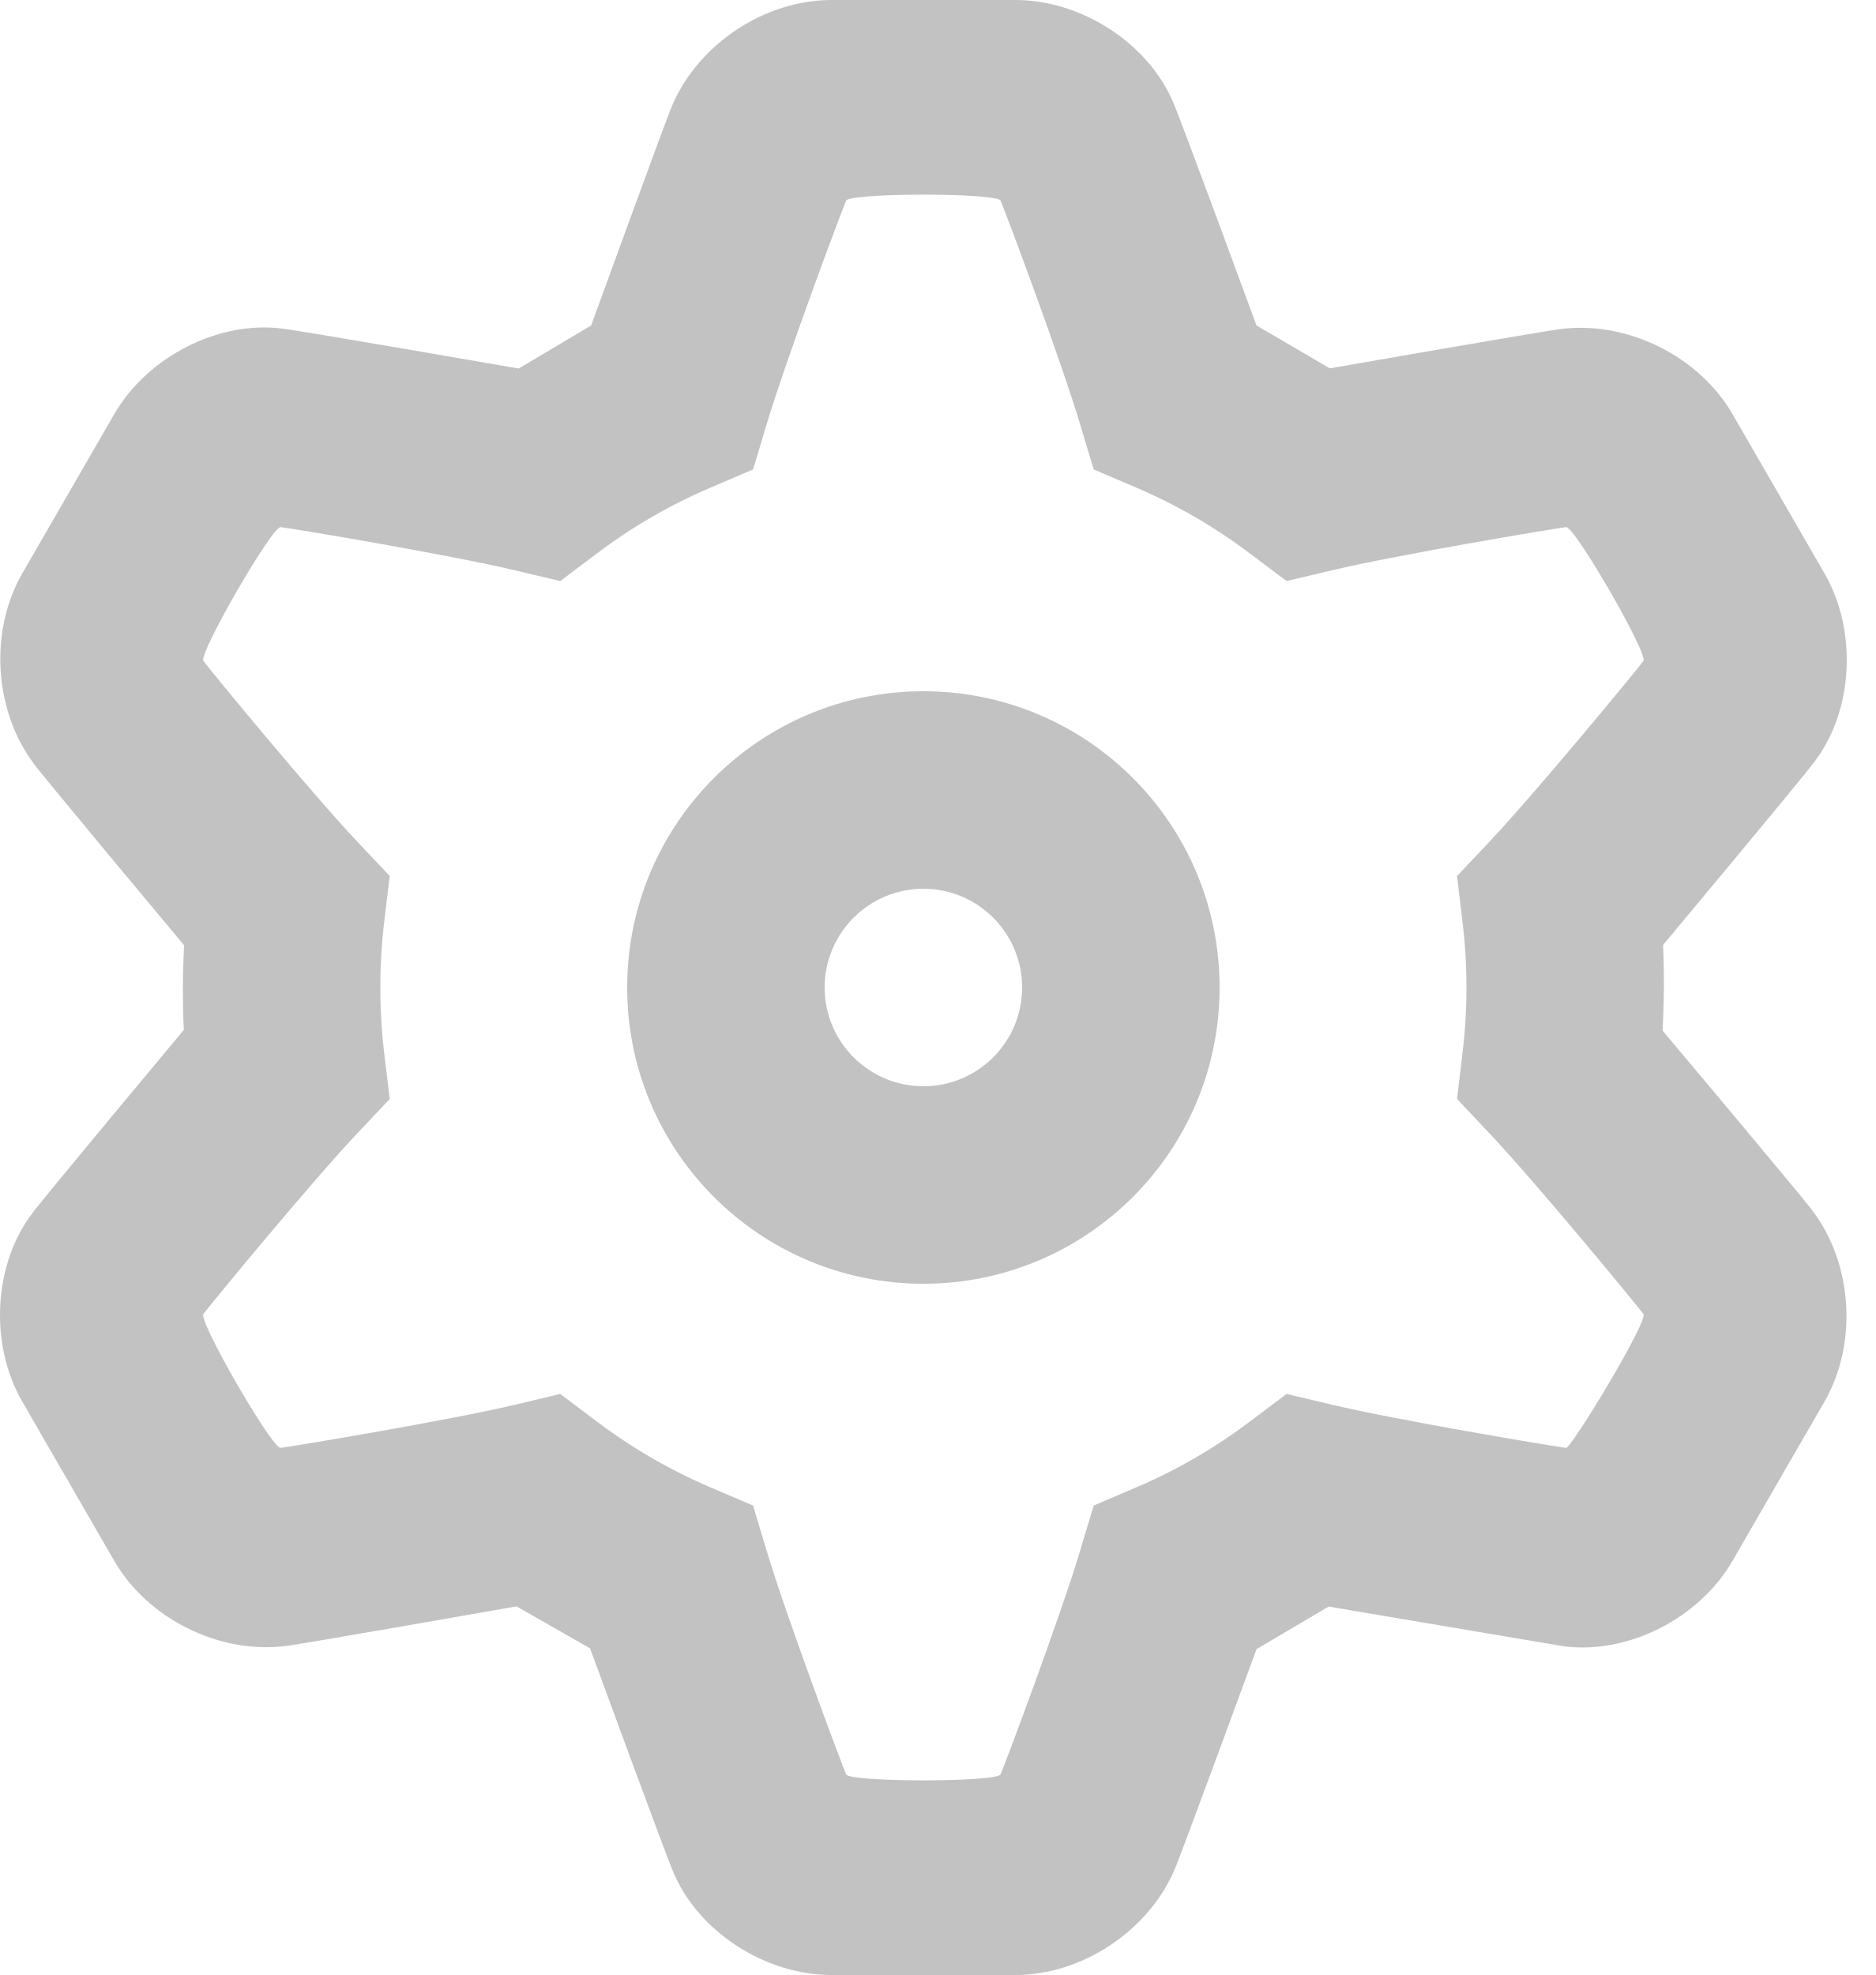
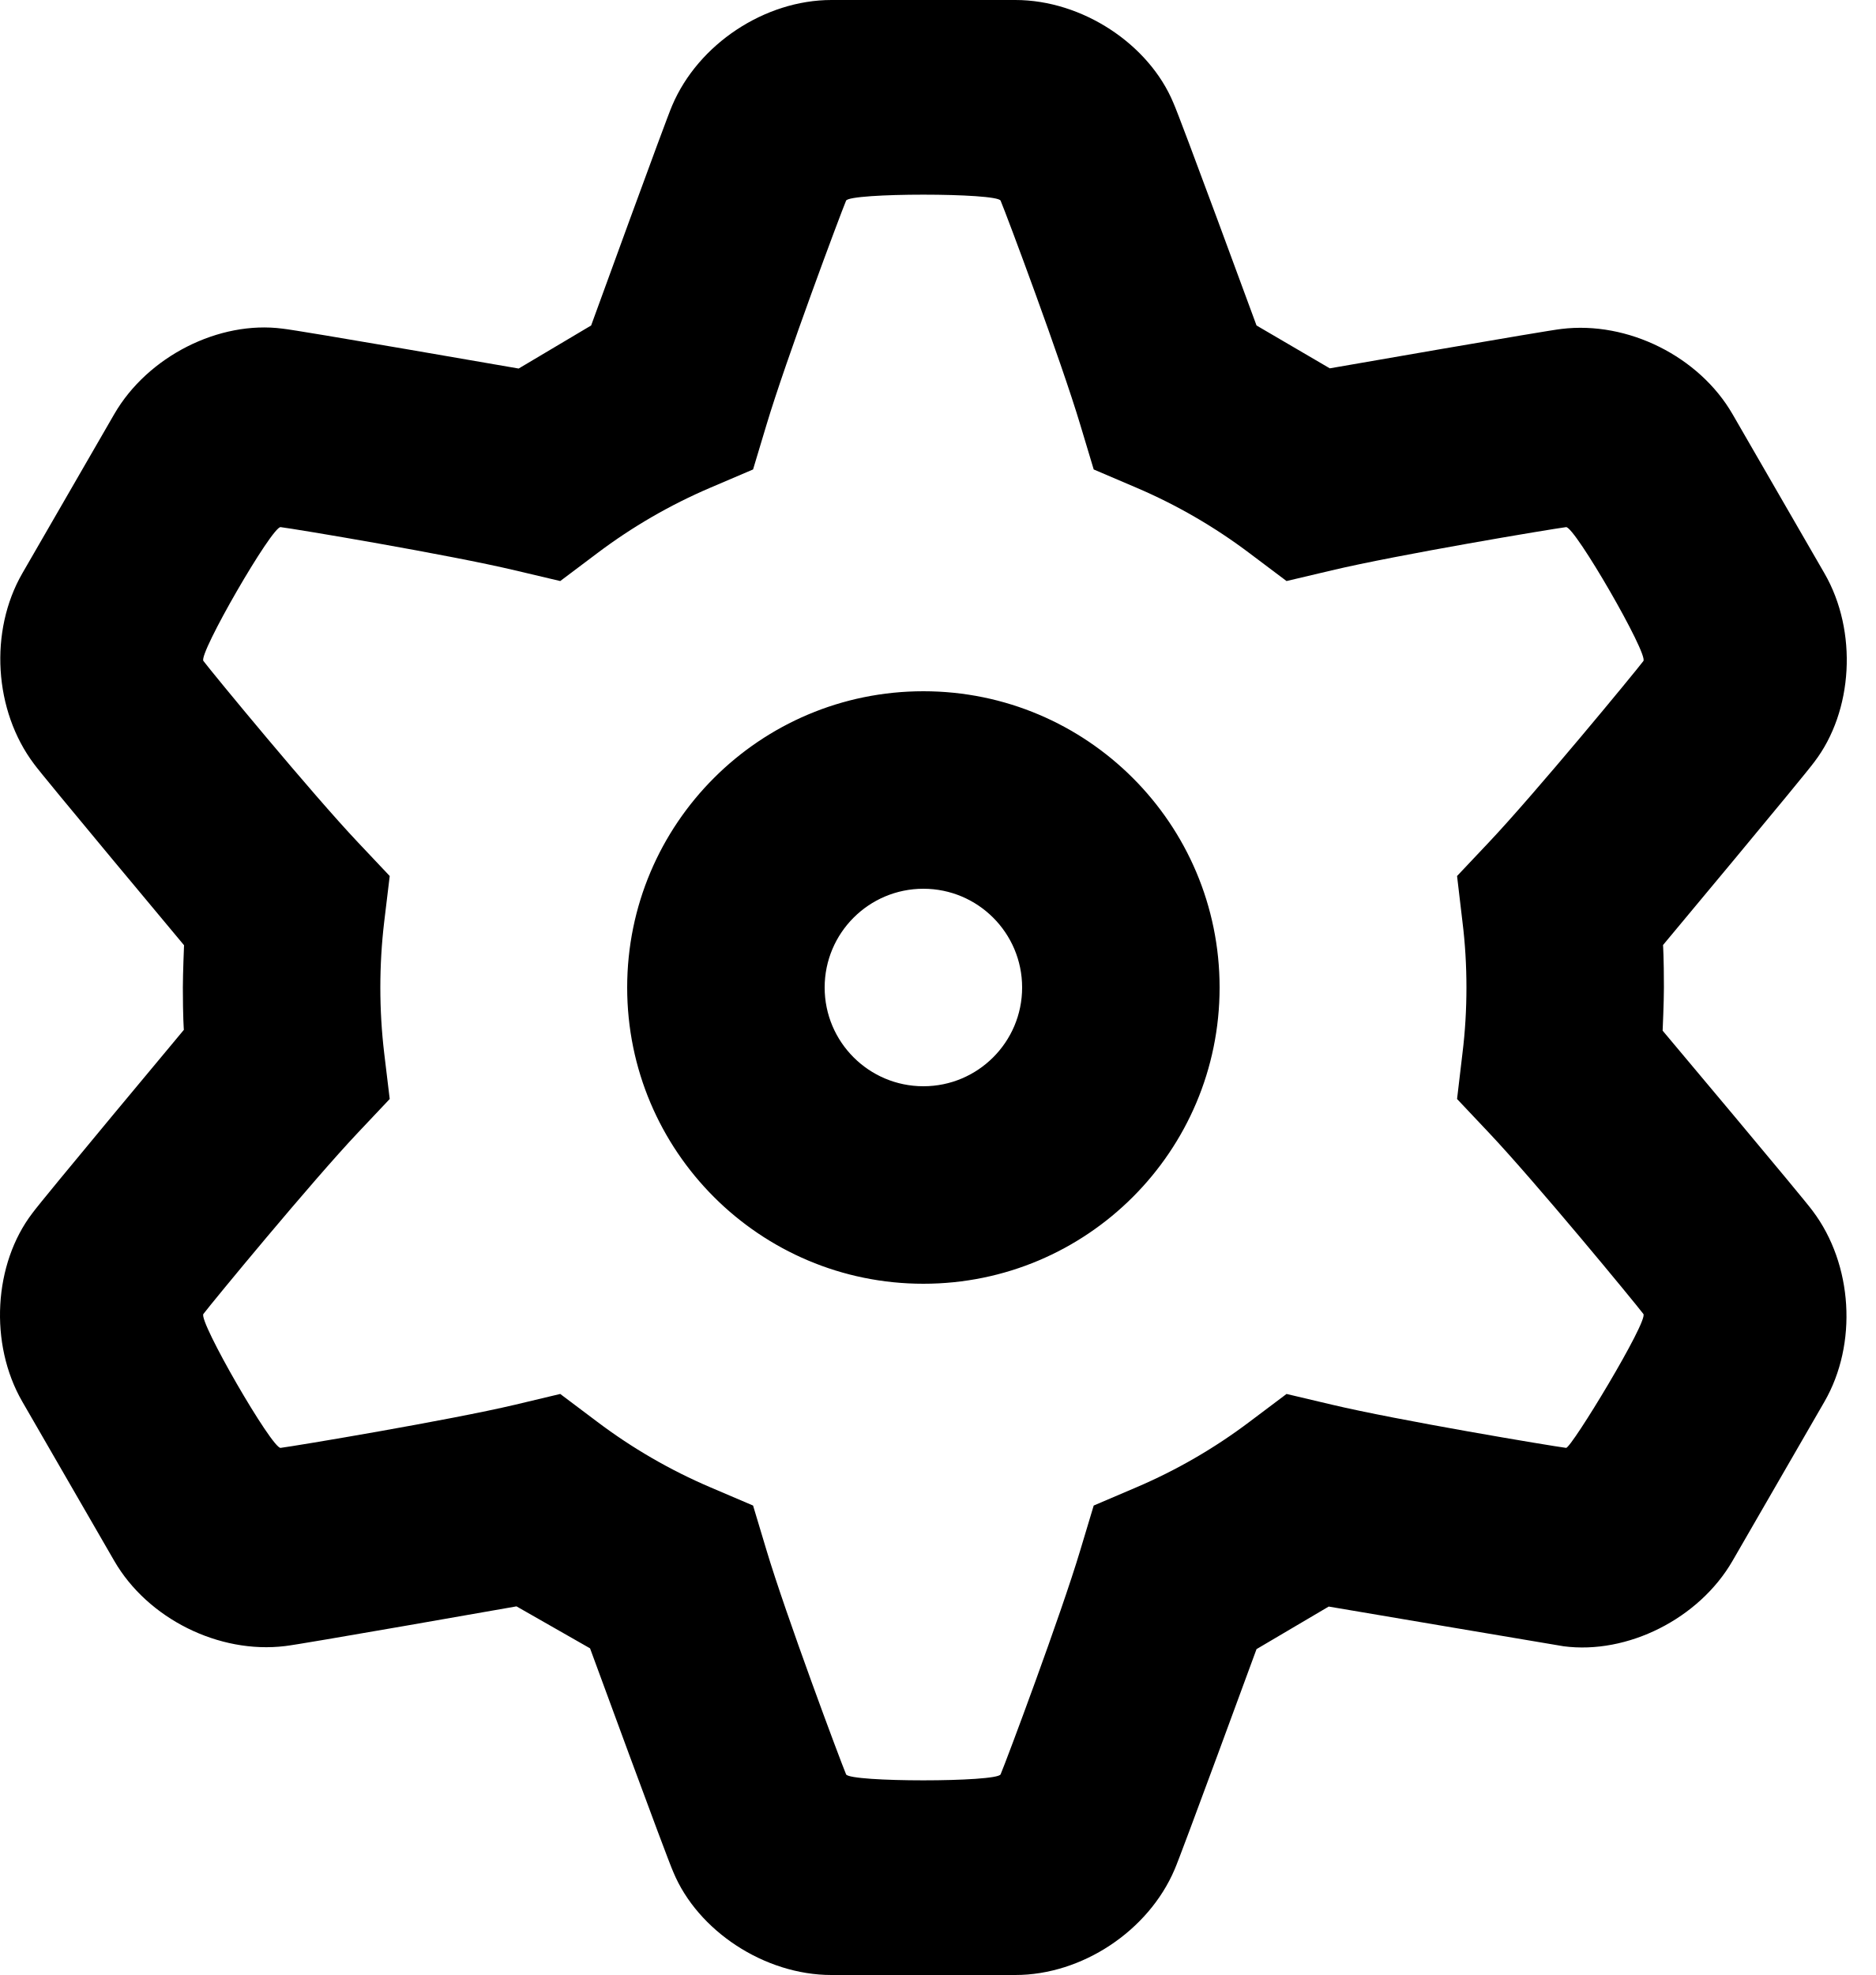
<svg xmlns="http://www.w3.org/2000/svg" width="19" height="20" viewBox="0 0 19 20" fill="none">
-   <path opacity="0.24" fill-rule="evenodd" clip-rule="evenodd" d="M13.468 3.73L12.726 3.296C12.726 3.296 11.95 1.185 11.884 1.042C11.637 0.447 10.961 0 10.283 0H8.421C7.746 0 7.072 0.446 6.808 1.068C6.754 1.186 5.987 3.296 5.987 3.296L5.253 3.732C5.253 3.732 3.017 3.343 2.861 3.328C2.221 3.244 1.496 3.607 1.157 4.194L0.226 5.806C-0.111 6.391 -0.062 7.197 0.345 7.737C0.419 7.843 1.864 9.572 1.864 9.572C1.864 9.572 1.852 9.857 1.852 10C1.852 10.303 1.862 10.429 1.862 10.429C1.862 10.429 0.419 12.157 0.328 12.285C-0.064 12.797 -0.113 13.607 0.226 14.194L1.157 15.806C1.495 16.391 2.217 16.751 2.888 16.669C3.017 16.657 5.231 16.267 5.231 16.267L5.976 16.692C5.976 16.692 6.754 18.814 6.819 18.957C7.066 19.553 7.743 20 8.421 20H10.283C10.958 20 11.631 19.554 11.896 18.932C11.95 18.815 12.726 16.7 12.726 16.7L13.457 16.269C13.457 16.269 15.831 16.671 15.836 16.671C16.482 16.756 17.208 16.393 17.547 15.806L18.478 14.194C18.815 13.609 18.766 12.803 18.359 12.263C18.285 12.157 16.839 10.437 16.839 10.437C16.839 10.437 16.852 10.146 16.852 10C16.852 9.697 16.843 9.57 16.843 9.57C16.843 9.57 18.285 7.843 18.376 7.715C18.768 7.203 18.817 6.393 18.478 5.806L17.547 4.194C17.209 3.609 16.486 3.249 15.815 3.331C15.686 3.343 13.468 3.73 13.468 3.73ZM10.942 4.305L11.077 4.754L11.508 4.938C11.916 5.112 12.301 5.335 12.655 5.602L13.03 5.884L13.487 5.776C14.151 5.618 15.712 5.357 15.861 5.338C15.948 5.328 16.696 6.624 16.644 6.694C16.553 6.814 15.547 8.035 15.078 8.531L14.757 8.871L14.812 9.337C14.839 9.555 14.852 9.777 14.852 10C14.852 10.223 14.839 10.445 14.812 10.664L14.757 11.129L15.078 11.469C15.547 11.965 16.553 13.186 16.644 13.306C16.696 13.376 15.913 14.668 15.861 14.662C15.712 14.643 14.151 14.382 13.487 14.224L13.03 14.116L12.655 14.398C12.301 14.665 11.916 14.888 11.508 15.062L11.077 15.246L10.942 15.695C10.747 16.348 10.193 17.83 10.134 17.968C10.1 18.049 8.604 18.049 8.569 17.968C8.511 17.83 7.957 16.348 7.762 15.695L7.627 15.246L7.196 15.062C6.788 14.888 6.403 14.665 6.049 14.398L5.674 14.116L5.217 14.225C4.553 14.382 2.992 14.643 2.842 14.662C2.756 14.672 2.007 13.376 2.06 13.306C2.151 13.186 3.157 11.965 3.626 11.469L3.947 11.129L3.891 10.664C3.865 10.445 3.852 10.223 3.852 10C3.852 9.777 3.865 9.555 3.891 9.336L3.947 8.871L3.626 8.531C3.157 8.035 2.151 6.814 2.06 6.693C2.007 6.624 2.756 5.328 2.842 5.338C2.992 5.356 4.553 5.618 5.217 5.776L5.674 5.884L6.049 5.602C6.403 5.335 6.788 5.112 7.196 4.938L7.627 4.754L7.762 4.305C7.957 3.652 8.511 2.17 8.569 2.032C8.604 1.951 10.1 1.951 10.134 2.032C10.193 2.17 10.747 3.652 10.942 4.305ZM9.352 13C7.695 13 6.352 11.657 6.352 10C6.352 8.343 7.695 7 9.352 7C11.009 7 12.352 8.343 12.352 10C12.352 11.657 11.009 13 9.352 13ZM10.352 10C10.352 10.552 9.904 11 9.352 11C8.8 11 8.352 10.552 8.352 10C8.352 9.448 8.8 9 9.352 9C9.904 9 10.352 9.448 10.352 10Z" fill="currentColor" />
+   <path fill-rule="evenodd" clip-rule="evenodd" d="M13.468 3.73L12.726 3.296C12.726 3.296 11.95 1.185 11.884 1.042C11.637 0.447 10.961 0 10.283 0H8.421C7.746 0 7.072 0.446 6.808 1.068C6.754 1.186 5.987 3.296 5.987 3.296L5.253 3.732C5.253 3.732 3.017 3.343 2.861 3.328C2.221 3.244 1.496 3.607 1.157 4.194L0.226 5.806C-0.111 6.391 -0.062 7.197 0.345 7.737C0.419 7.843 1.864 9.572 1.864 9.572C1.864 9.572 1.852 9.857 1.852 10C1.852 10.303 1.862 10.429 1.862 10.429C1.862 10.429 0.419 12.157 0.328 12.285C-0.064 12.797 -0.113 13.607 0.226 14.194L1.157 15.806C1.495 16.391 2.217 16.751 2.888 16.669C3.017 16.657 5.231 16.267 5.231 16.267L5.976 16.692C5.976 16.692 6.754 18.814 6.819 18.957C7.066 19.553 7.743 20 8.421 20H10.283C10.958 20 11.631 19.554 11.896 18.932C11.95 18.815 12.726 16.7 12.726 16.7L13.457 16.269C13.457 16.269 15.831 16.671 15.836 16.671C16.482 16.756 17.208 16.393 17.547 15.806L18.478 14.194C18.815 13.609 18.766 12.803 18.359 12.263C18.285 12.157 16.839 10.437 16.839 10.437C16.839 10.437 16.852 10.146 16.852 10C16.852 9.697 16.843 9.57 16.843 9.57C16.843 9.57 18.285 7.843 18.376 7.715C18.768 7.203 18.817 6.393 18.478 5.806L17.547 4.194C17.209 3.609 16.486 3.249 15.815 3.331C15.686 3.343 13.468 3.73 13.468 3.73ZM10.942 4.305L11.077 4.754L11.508 4.938C11.916 5.112 12.301 5.335 12.655 5.602L13.03 5.884L13.487 5.776C14.151 5.618 15.712 5.357 15.861 5.338C15.948 5.328 16.696 6.624 16.644 6.694C16.553 6.814 15.547 8.035 15.078 8.531L14.757 8.871L14.812 9.337C14.839 9.555 14.852 9.777 14.852 10C14.852 10.223 14.839 10.445 14.812 10.664L14.757 11.129L15.078 11.469C15.547 11.965 16.553 13.186 16.644 13.306C16.696 13.376 15.913 14.668 15.861 14.662C15.712 14.643 14.151 14.382 13.487 14.224L13.03 14.116L12.655 14.398C12.301 14.665 11.916 14.888 11.508 15.062L11.077 15.246L10.942 15.695C10.747 16.348 10.193 17.83 10.134 17.968C10.1 18.049 8.604 18.049 8.569 17.968C8.511 17.83 7.957 16.348 7.762 15.695L7.627 15.246L7.196 15.062C6.788 14.888 6.403 14.665 6.049 14.398L5.674 14.116L5.217 14.225C4.553 14.382 2.992 14.643 2.842 14.662C2.756 14.672 2.007 13.376 2.06 13.306C2.151 13.186 3.157 11.965 3.626 11.469L3.947 11.129L3.891 10.664C3.865 10.445 3.852 10.223 3.852 10C3.852 9.777 3.865 9.555 3.891 9.336L3.947 8.871L3.626 8.531C3.157 8.035 2.151 6.814 2.06 6.693C2.007 6.624 2.756 5.328 2.842 5.338C2.992 5.356 4.553 5.618 5.217 5.776L5.674 5.884L6.049 5.602C6.403 5.335 6.788 5.112 7.196 4.938L7.627 4.754L7.762 4.305C7.957 3.652 8.511 2.17 8.569 2.032C8.604 1.951 10.1 1.951 10.134 2.032C10.193 2.17 10.747 3.652 10.942 4.305ZM9.352 13C7.695 13 6.352 11.657 6.352 10C6.352 8.343 7.695 7 9.352 7C11.009 7 12.352 8.343 12.352 10C12.352 11.657 11.009 13 9.352 13ZM10.352 10C10.352 10.552 9.904 11 9.352 11C8.8 11 8.352 10.552 8.352 10C8.352 9.448 8.8 9 9.352 9C9.904 9 10.352 9.448 10.352 10Z" fill="currentColor" />
</svg>
